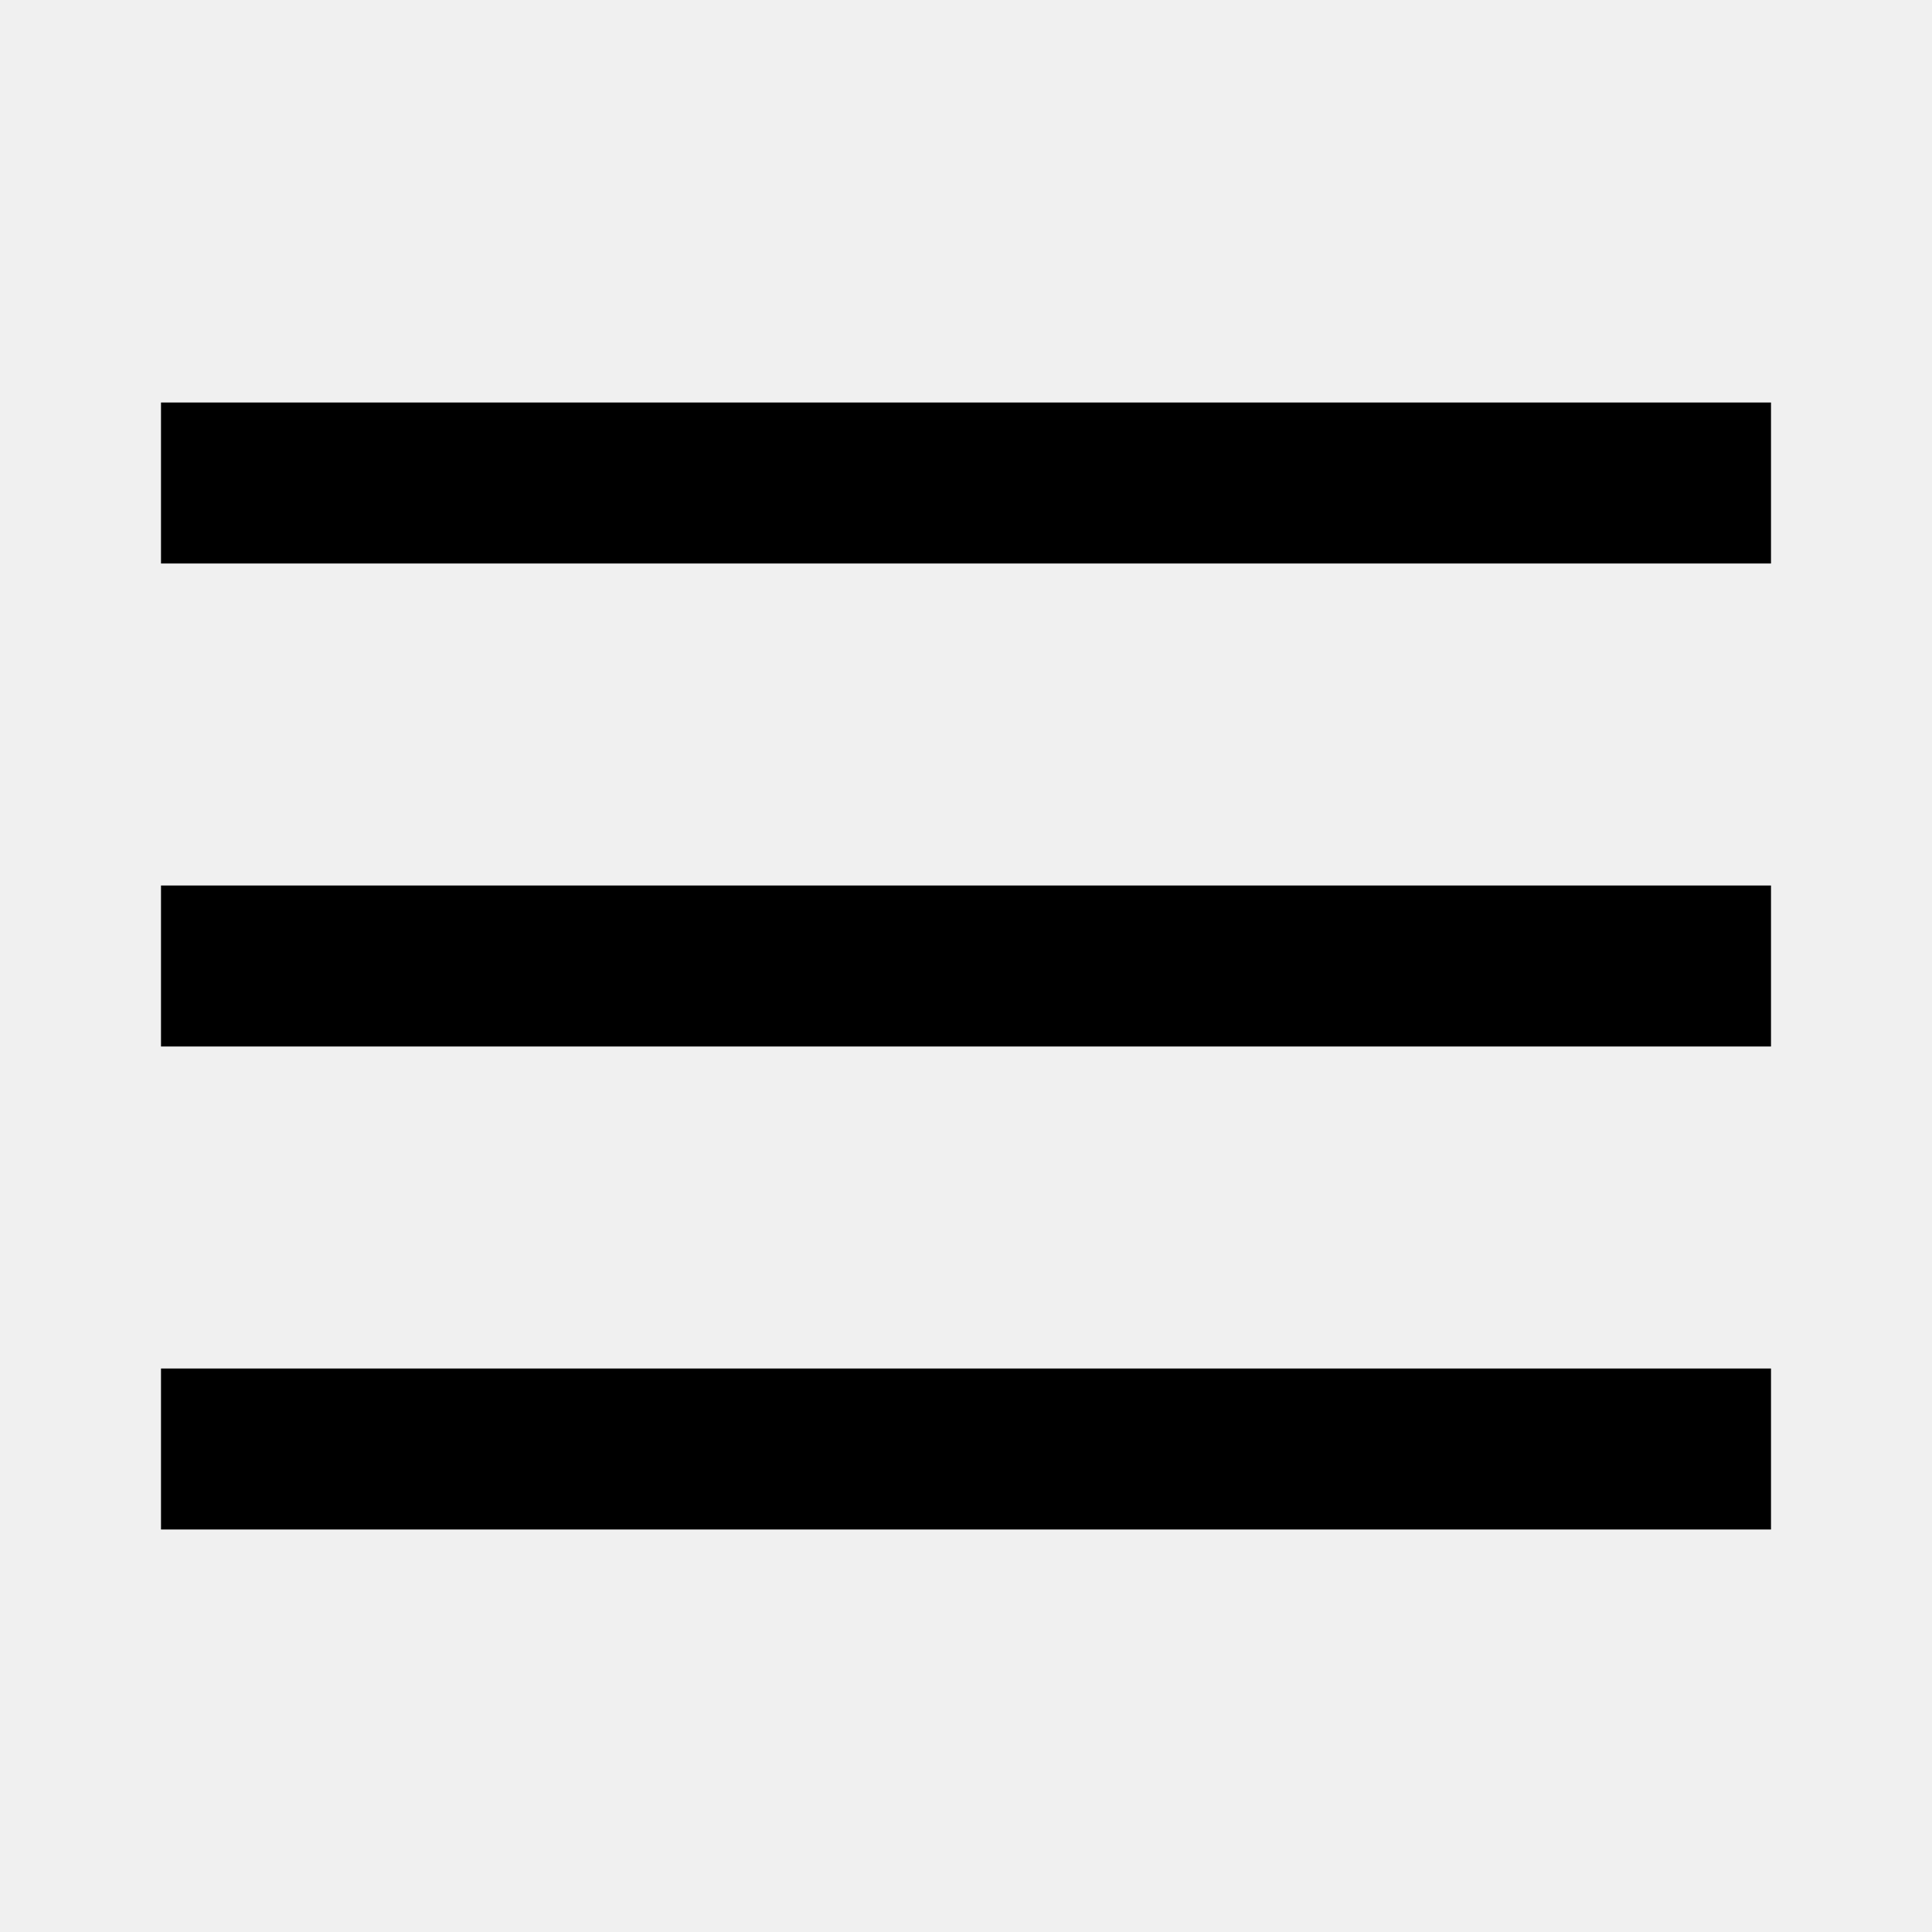
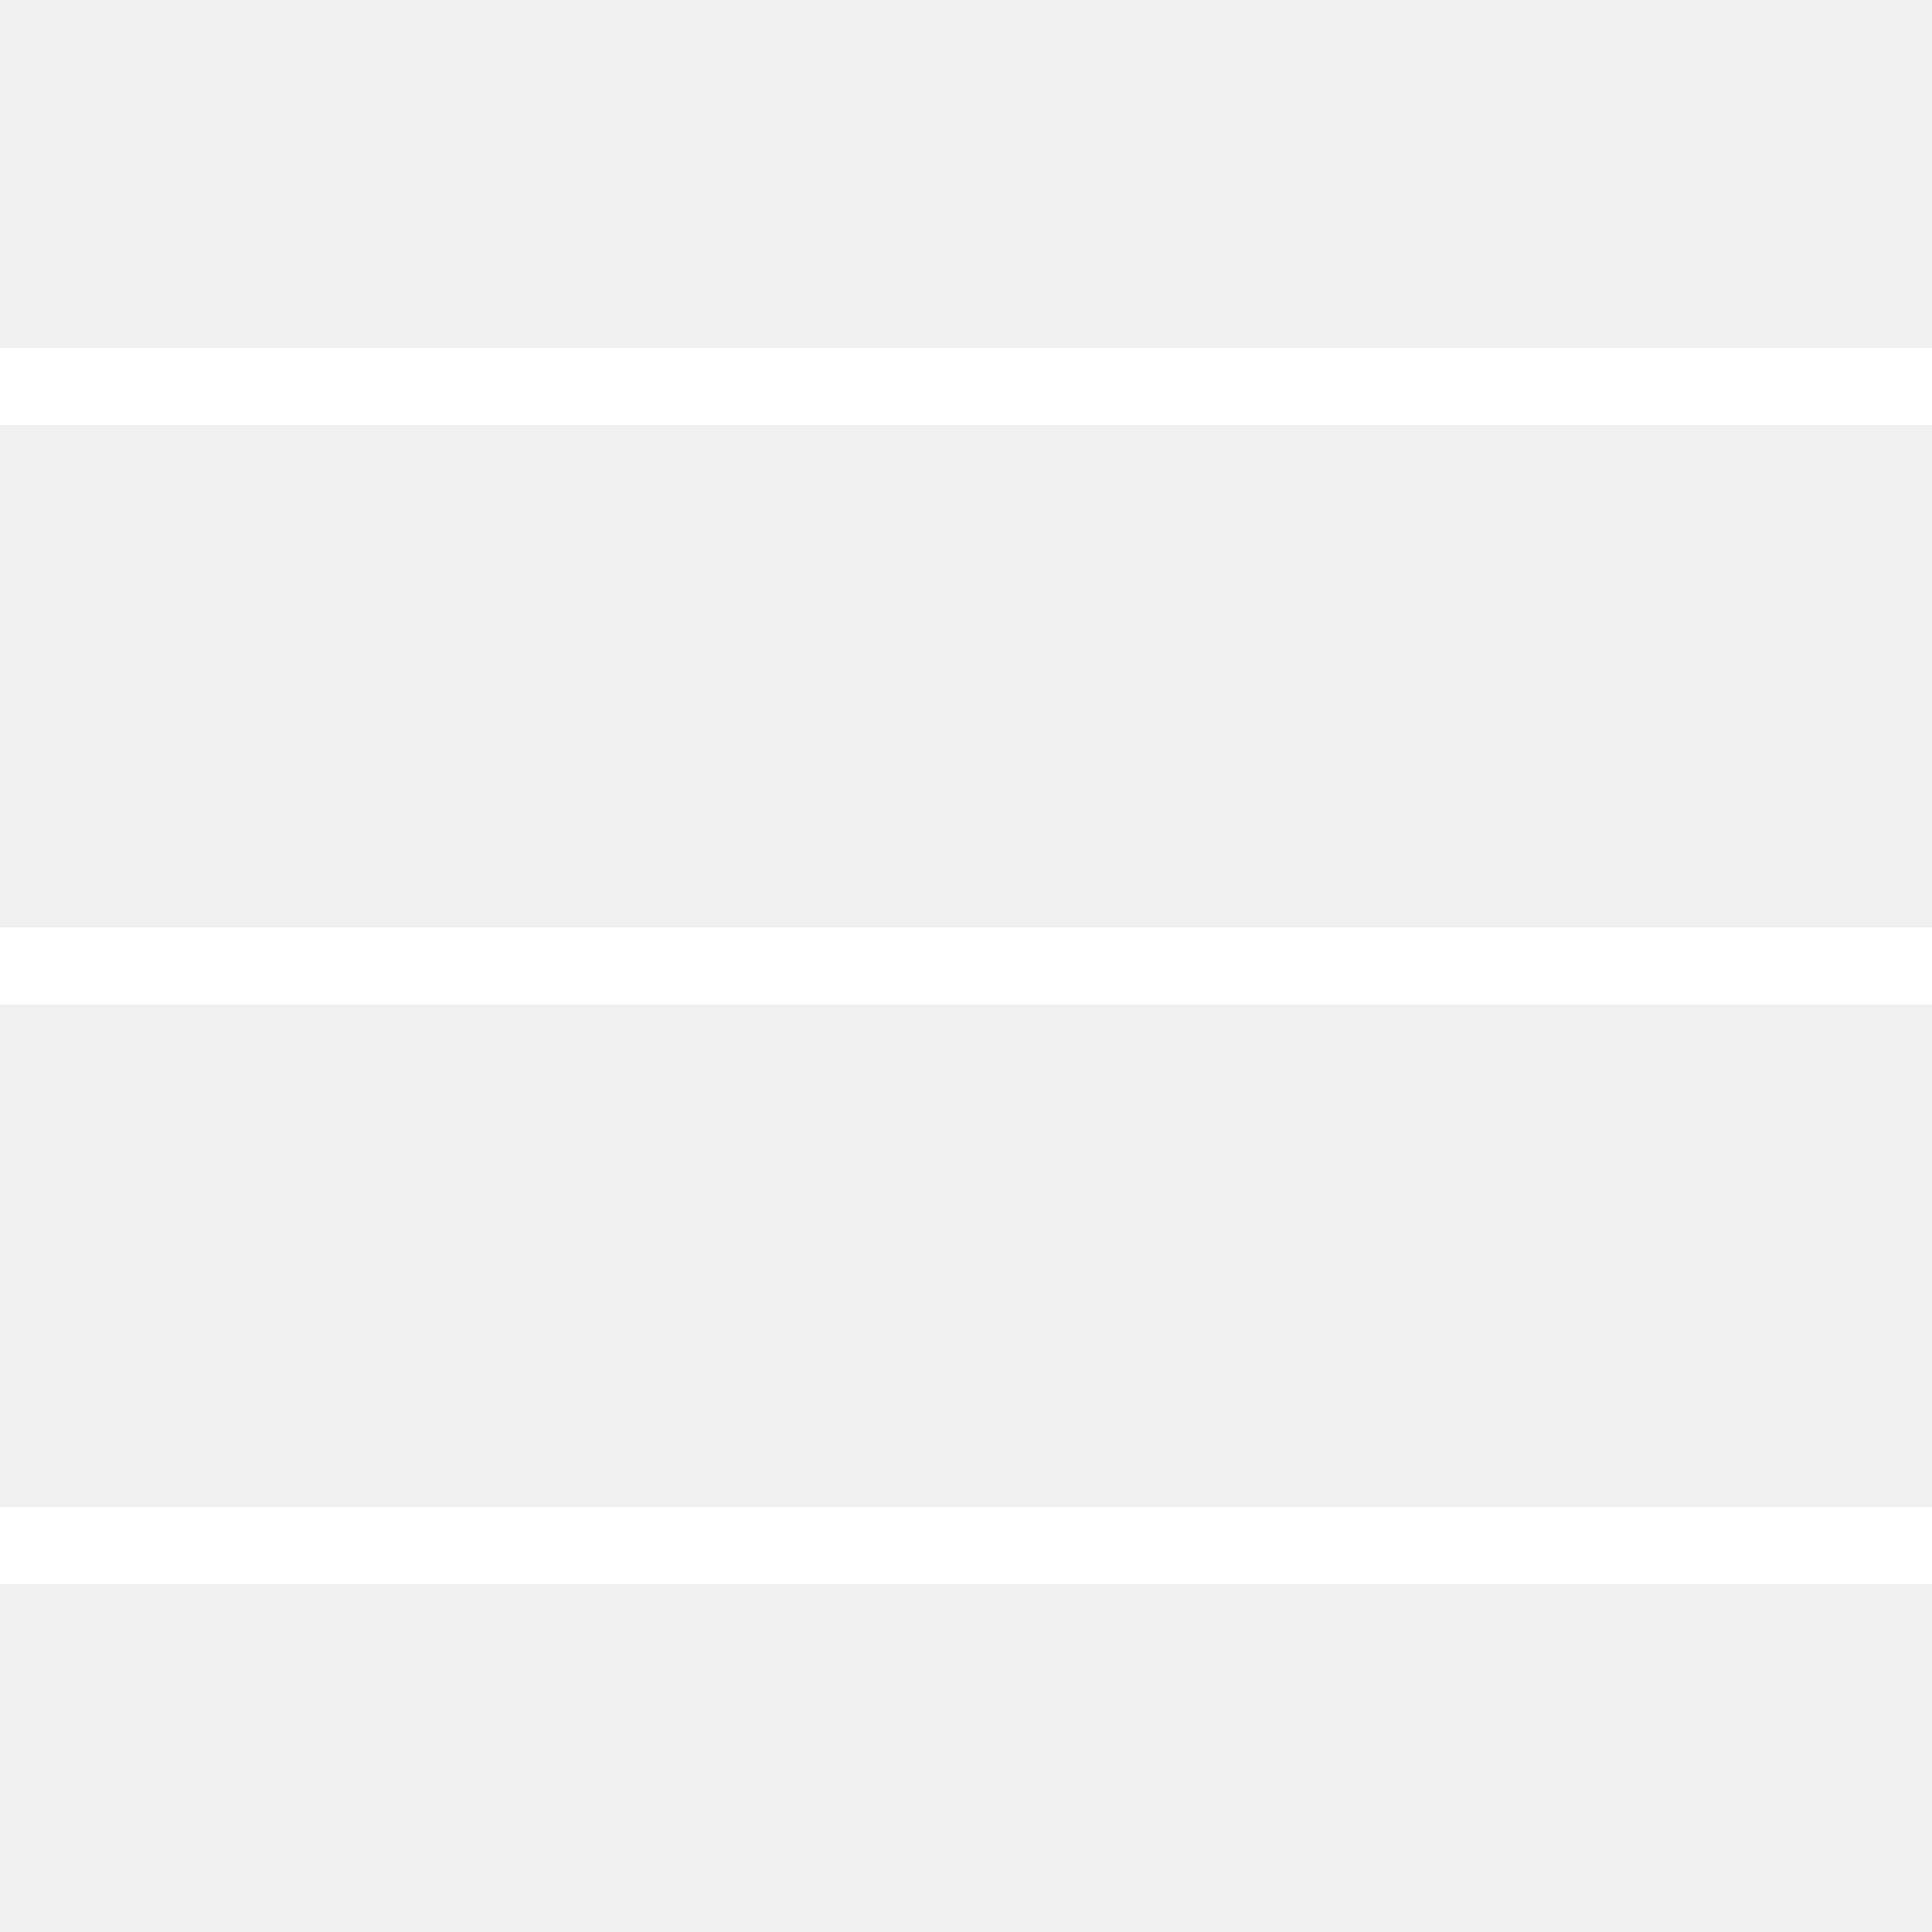
- <svg xmlns="http://www.w3.org/2000/svg" version="1.1" x="0px" y="0px" viewBox="0 0 24 24" style="enable-background:new 0 0 24 24;" xml:space="preserve" width="24px" height="24px">
-   <g id="Filled">
-     <line style="fill:none;stroke:#000000;stroke-width:2;stroke-miterlimit:10;" x1="2" y1="12" x2="22" y2="12" />
-     <line style="fill:none;stroke:#000000;stroke-width:2;stroke-miterlimit:10;" x1="2" y1="6" x2="22" y2="6" />
-     <line style="fill:none;stroke:#000000;stroke-width:2;stroke-miterlimit:10;" x1="2" y1="18" x2="22" y2="18" />
+ <svg xmlns="http://www.w3.org/2000/svg" version="1.1" viewBox="0 0 192 192" width="24px" height="24px">
+   <g fill="none" fill-rule="nonzero" stroke="none" stroke-width="1" stroke-linecap="butt" stroke-linejoin="miter" stroke-miterlimit="10" stroke-dasharray="" stroke-dashoffset="0" font-family="none" font-weight="none" font-size="none" text-anchor="none" style="mix-blend-mode: normal">
+     <path d="M0,192v-192h192v192z" fill="none" />
+     <g id="original-icon" fill="#ffffff">
+       <g id="surface1">
+         <path d="M0,34.56v7.68h192v-7.68zM0,92.16v7.68h192v-7.68zM0,149.76v7.68h192v-7.68z" />
+       </g>
+     </g>
  </g>
</svg>
